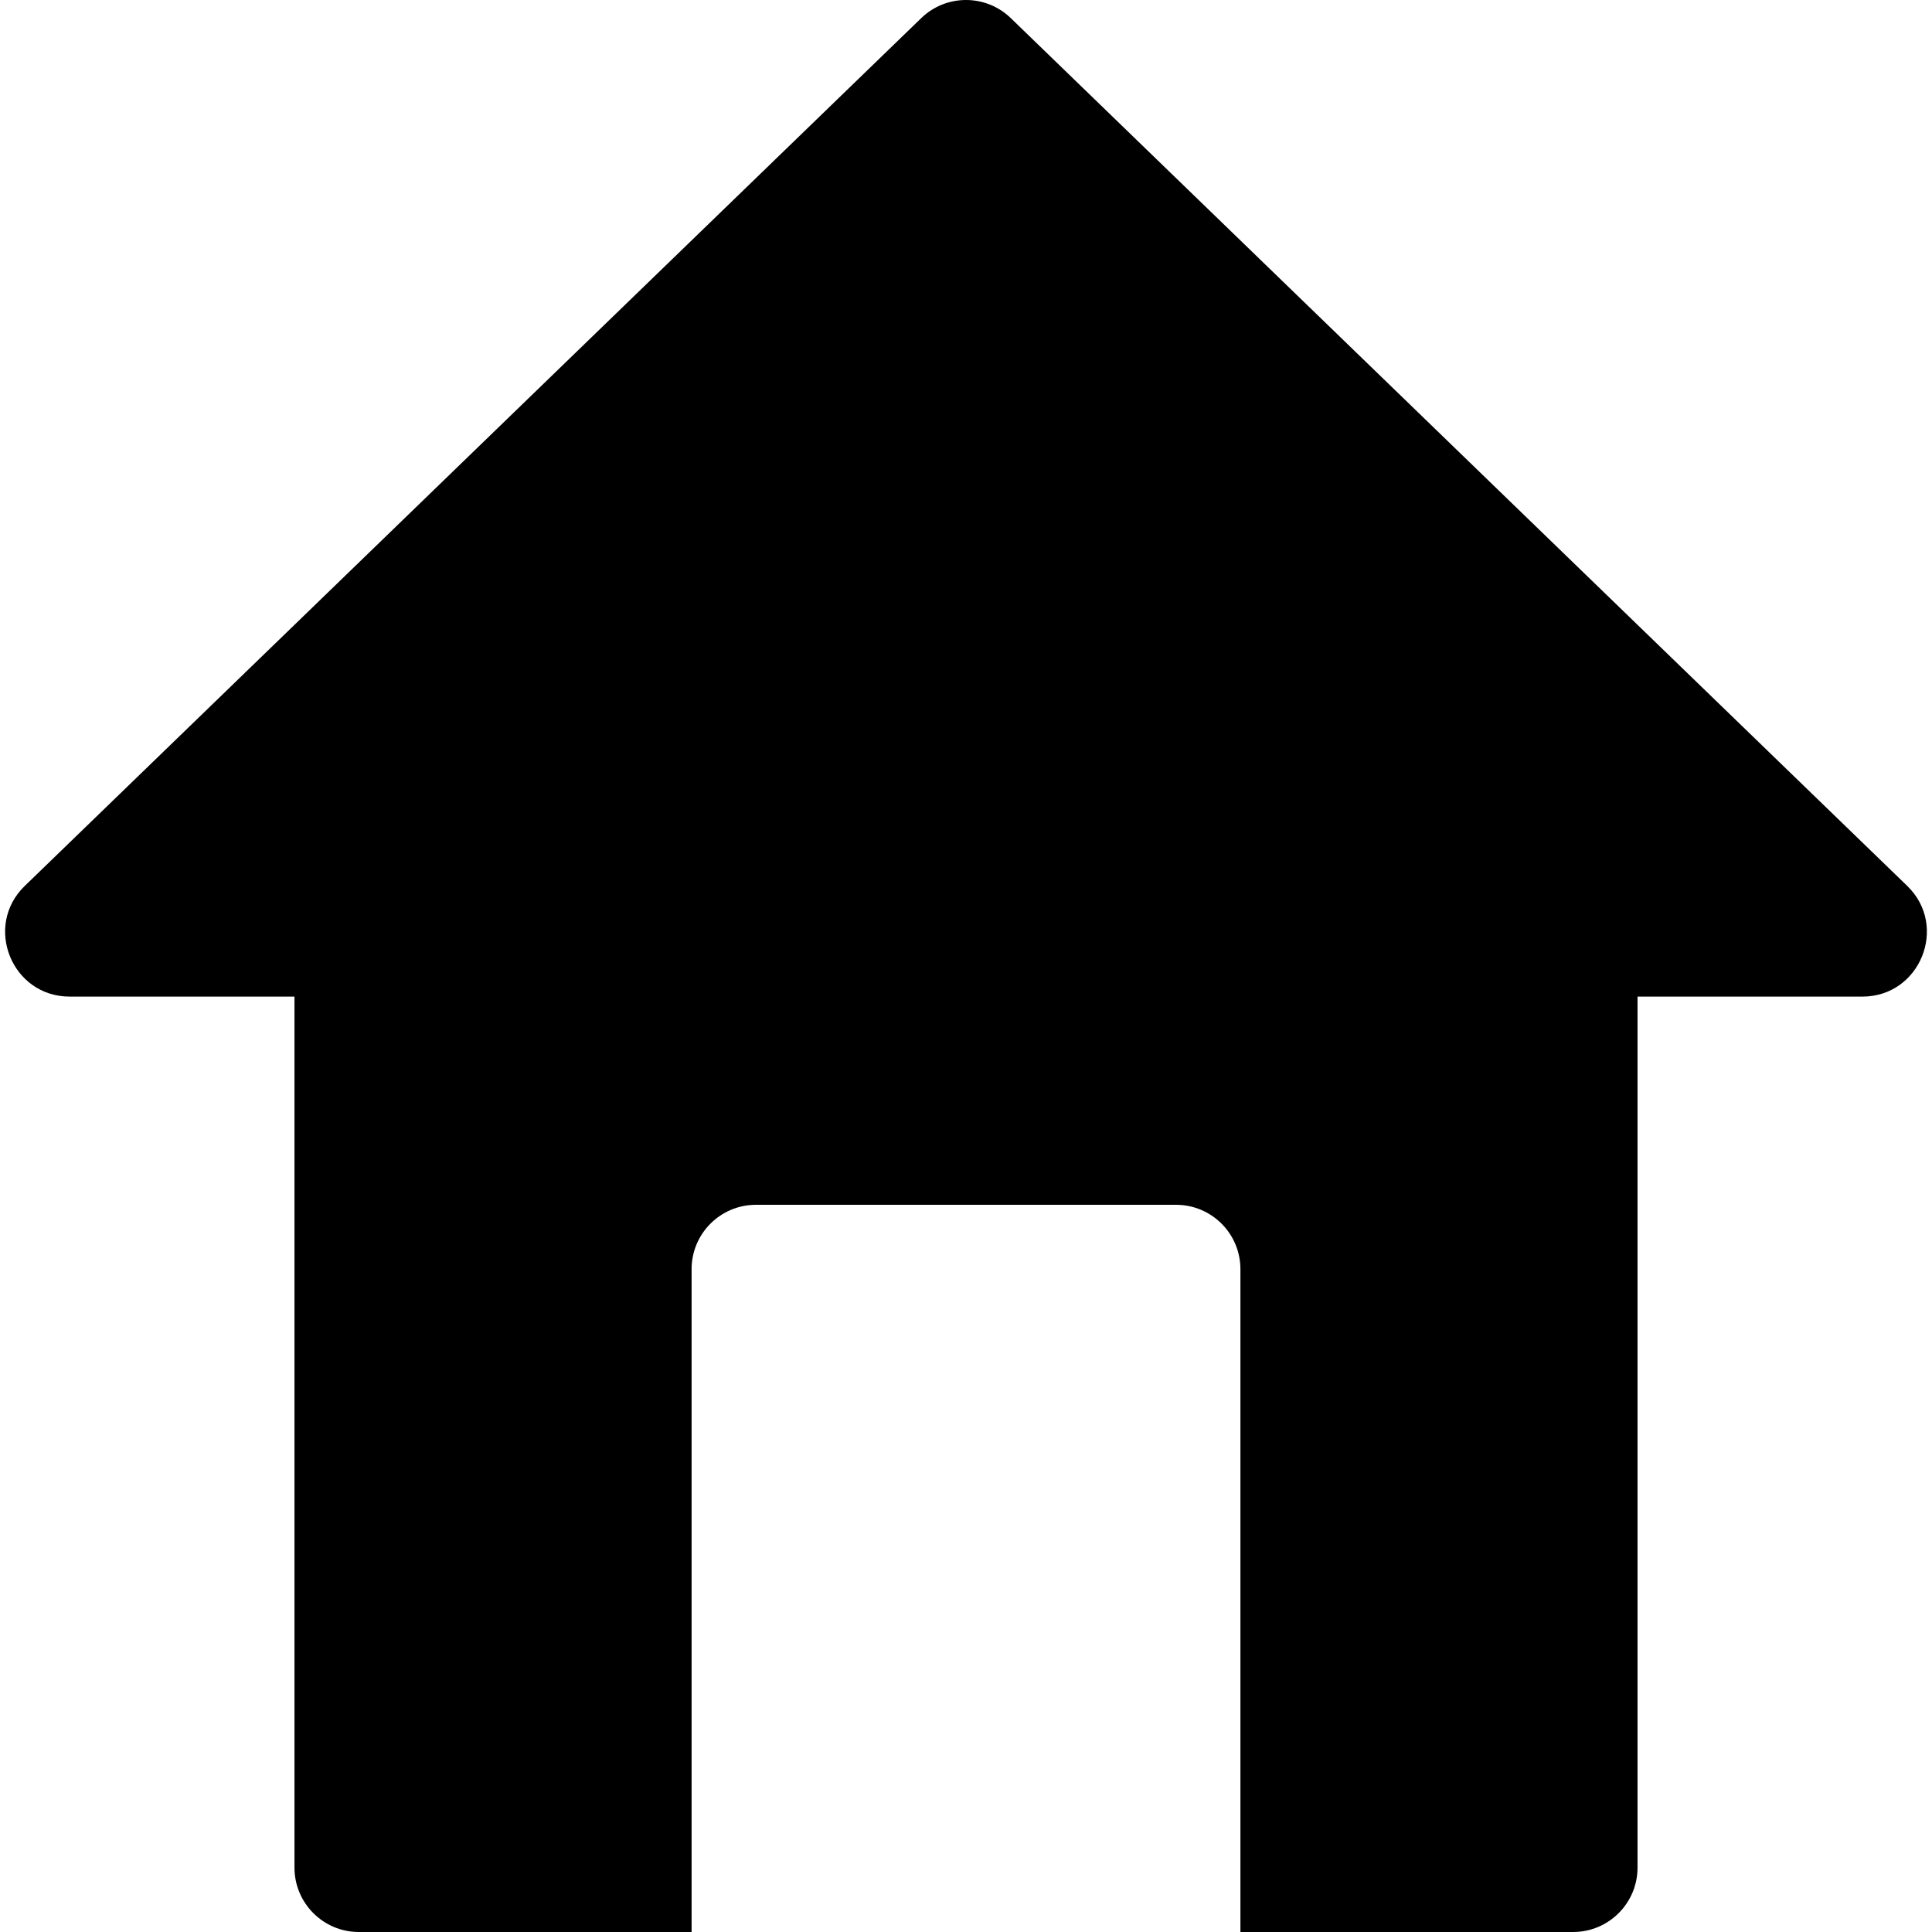
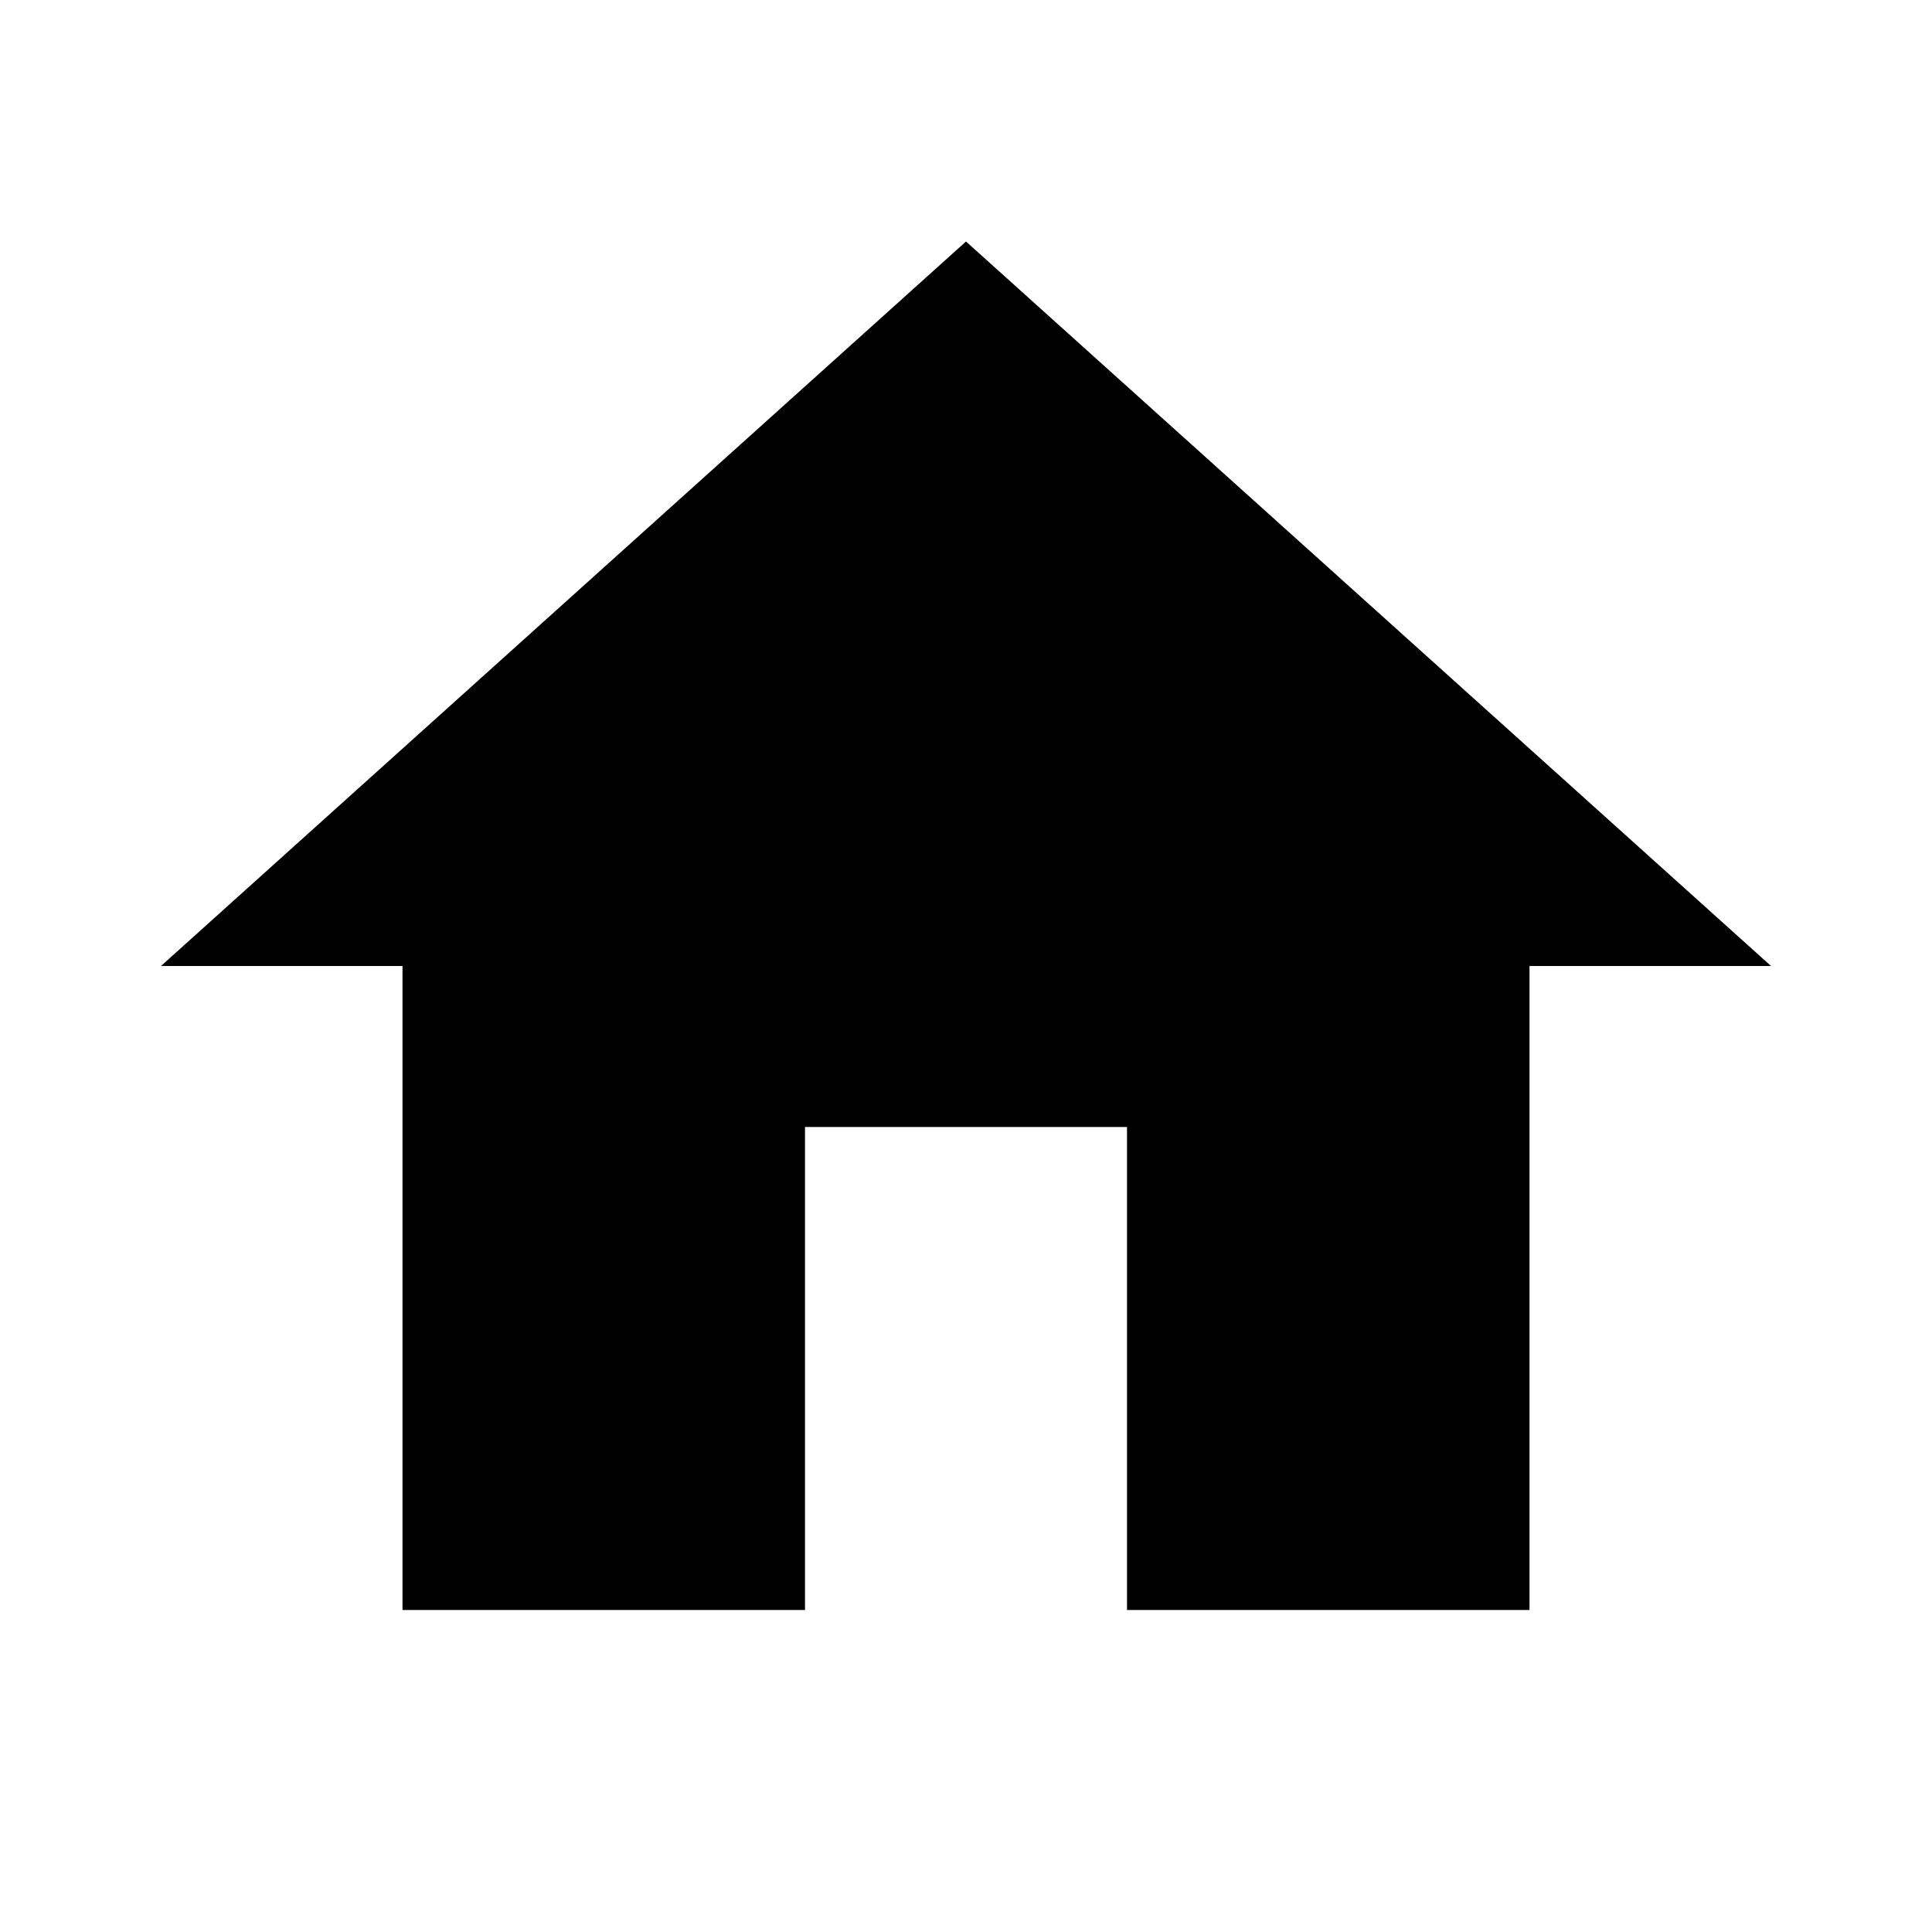
- <svg xmlns="http://www.w3.org/2000/svg" version="1.1" id="Layer_1" x="0px" y="0px" viewBox="0 0 512 512" style="enable-background:new 0 0 512 512;" xml:space="preserve">
-   <g>
-     <g>
-       <path d="M505.437,234.777L267.872,4.805c-6.617-6.407-17.124-6.407-23.741,0L6.565,234.777    c-11.002,10.65-3.425,29.329,11.87,29.329H78.04v230.828c0,9.425,7.641,17.067,17.067,17.067h88.171V336.35    c0-9.425,7.641-17.067,17.067-17.067h111.312c9.425,0,17.067,7.641,17.067,17.067V512h88.171c9.425,0,17.067-7.641,17.067-17.067    V264.107h59.605C508.876,264.107,516.428,245.417,505.437,234.777z" />
-     </g>
+ <svg xmlns="http://www.w3.org/2000/svg" viewBox="0 0 24 24" preserveAspectRatio="xMidYMid meet" focusable="false" class="style-scope yt-icon" style="pointer-events: none; display: block; width: 100%; height: 100%;">
+   <g class="style-scope yt-icon">
+     <path d="M10 20v-6h4v6h5v-8h3L12 3 2 12h3v8" class="style-scope yt-icon" />
  </g>
-   <g>
- </g>
-   <g>
- </g>
-   <g>
- </g>
-   <g>
- </g>
-   <g>
- </g>
-   <g>
- </g>
-   <g>
- </g>
-   <g>
- </g>
-   <g>
- </g>
-   <g>
- </g>
-   <g>
- </g>
-   <g>
- </g>
-   <g>
- </g>
-   <g>
- </g>
-   <g>
- </g>
</svg>
